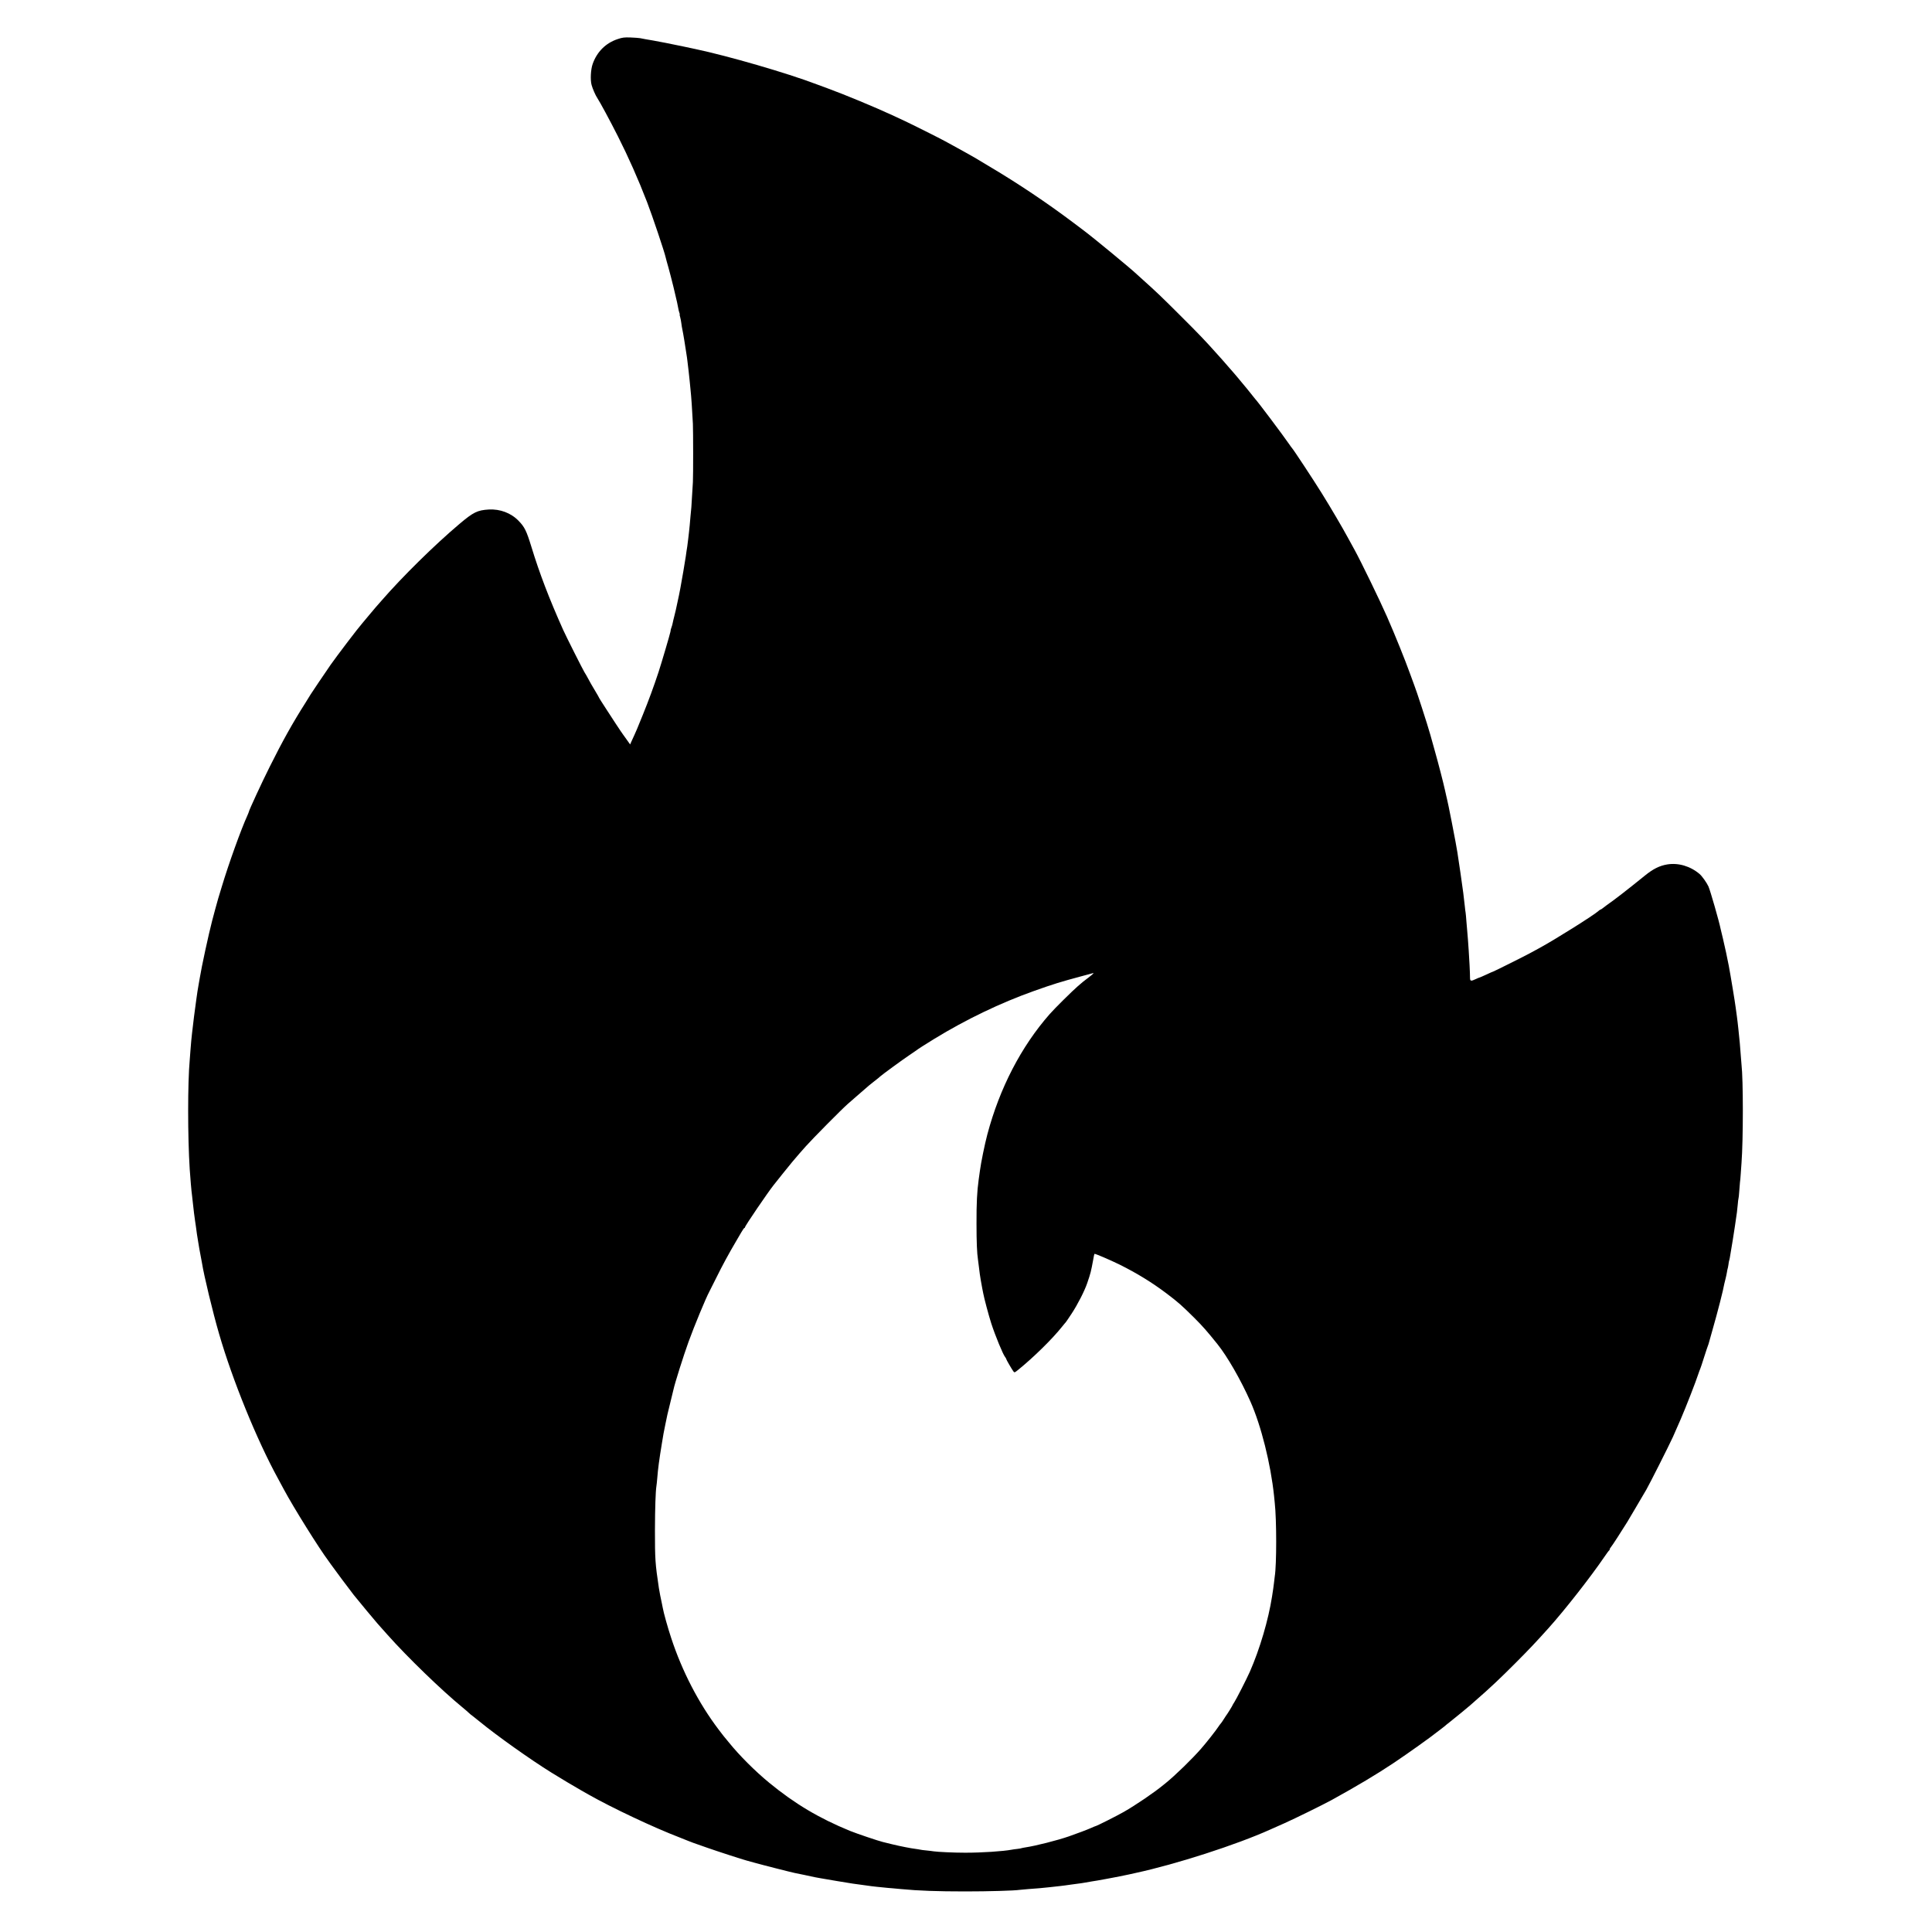
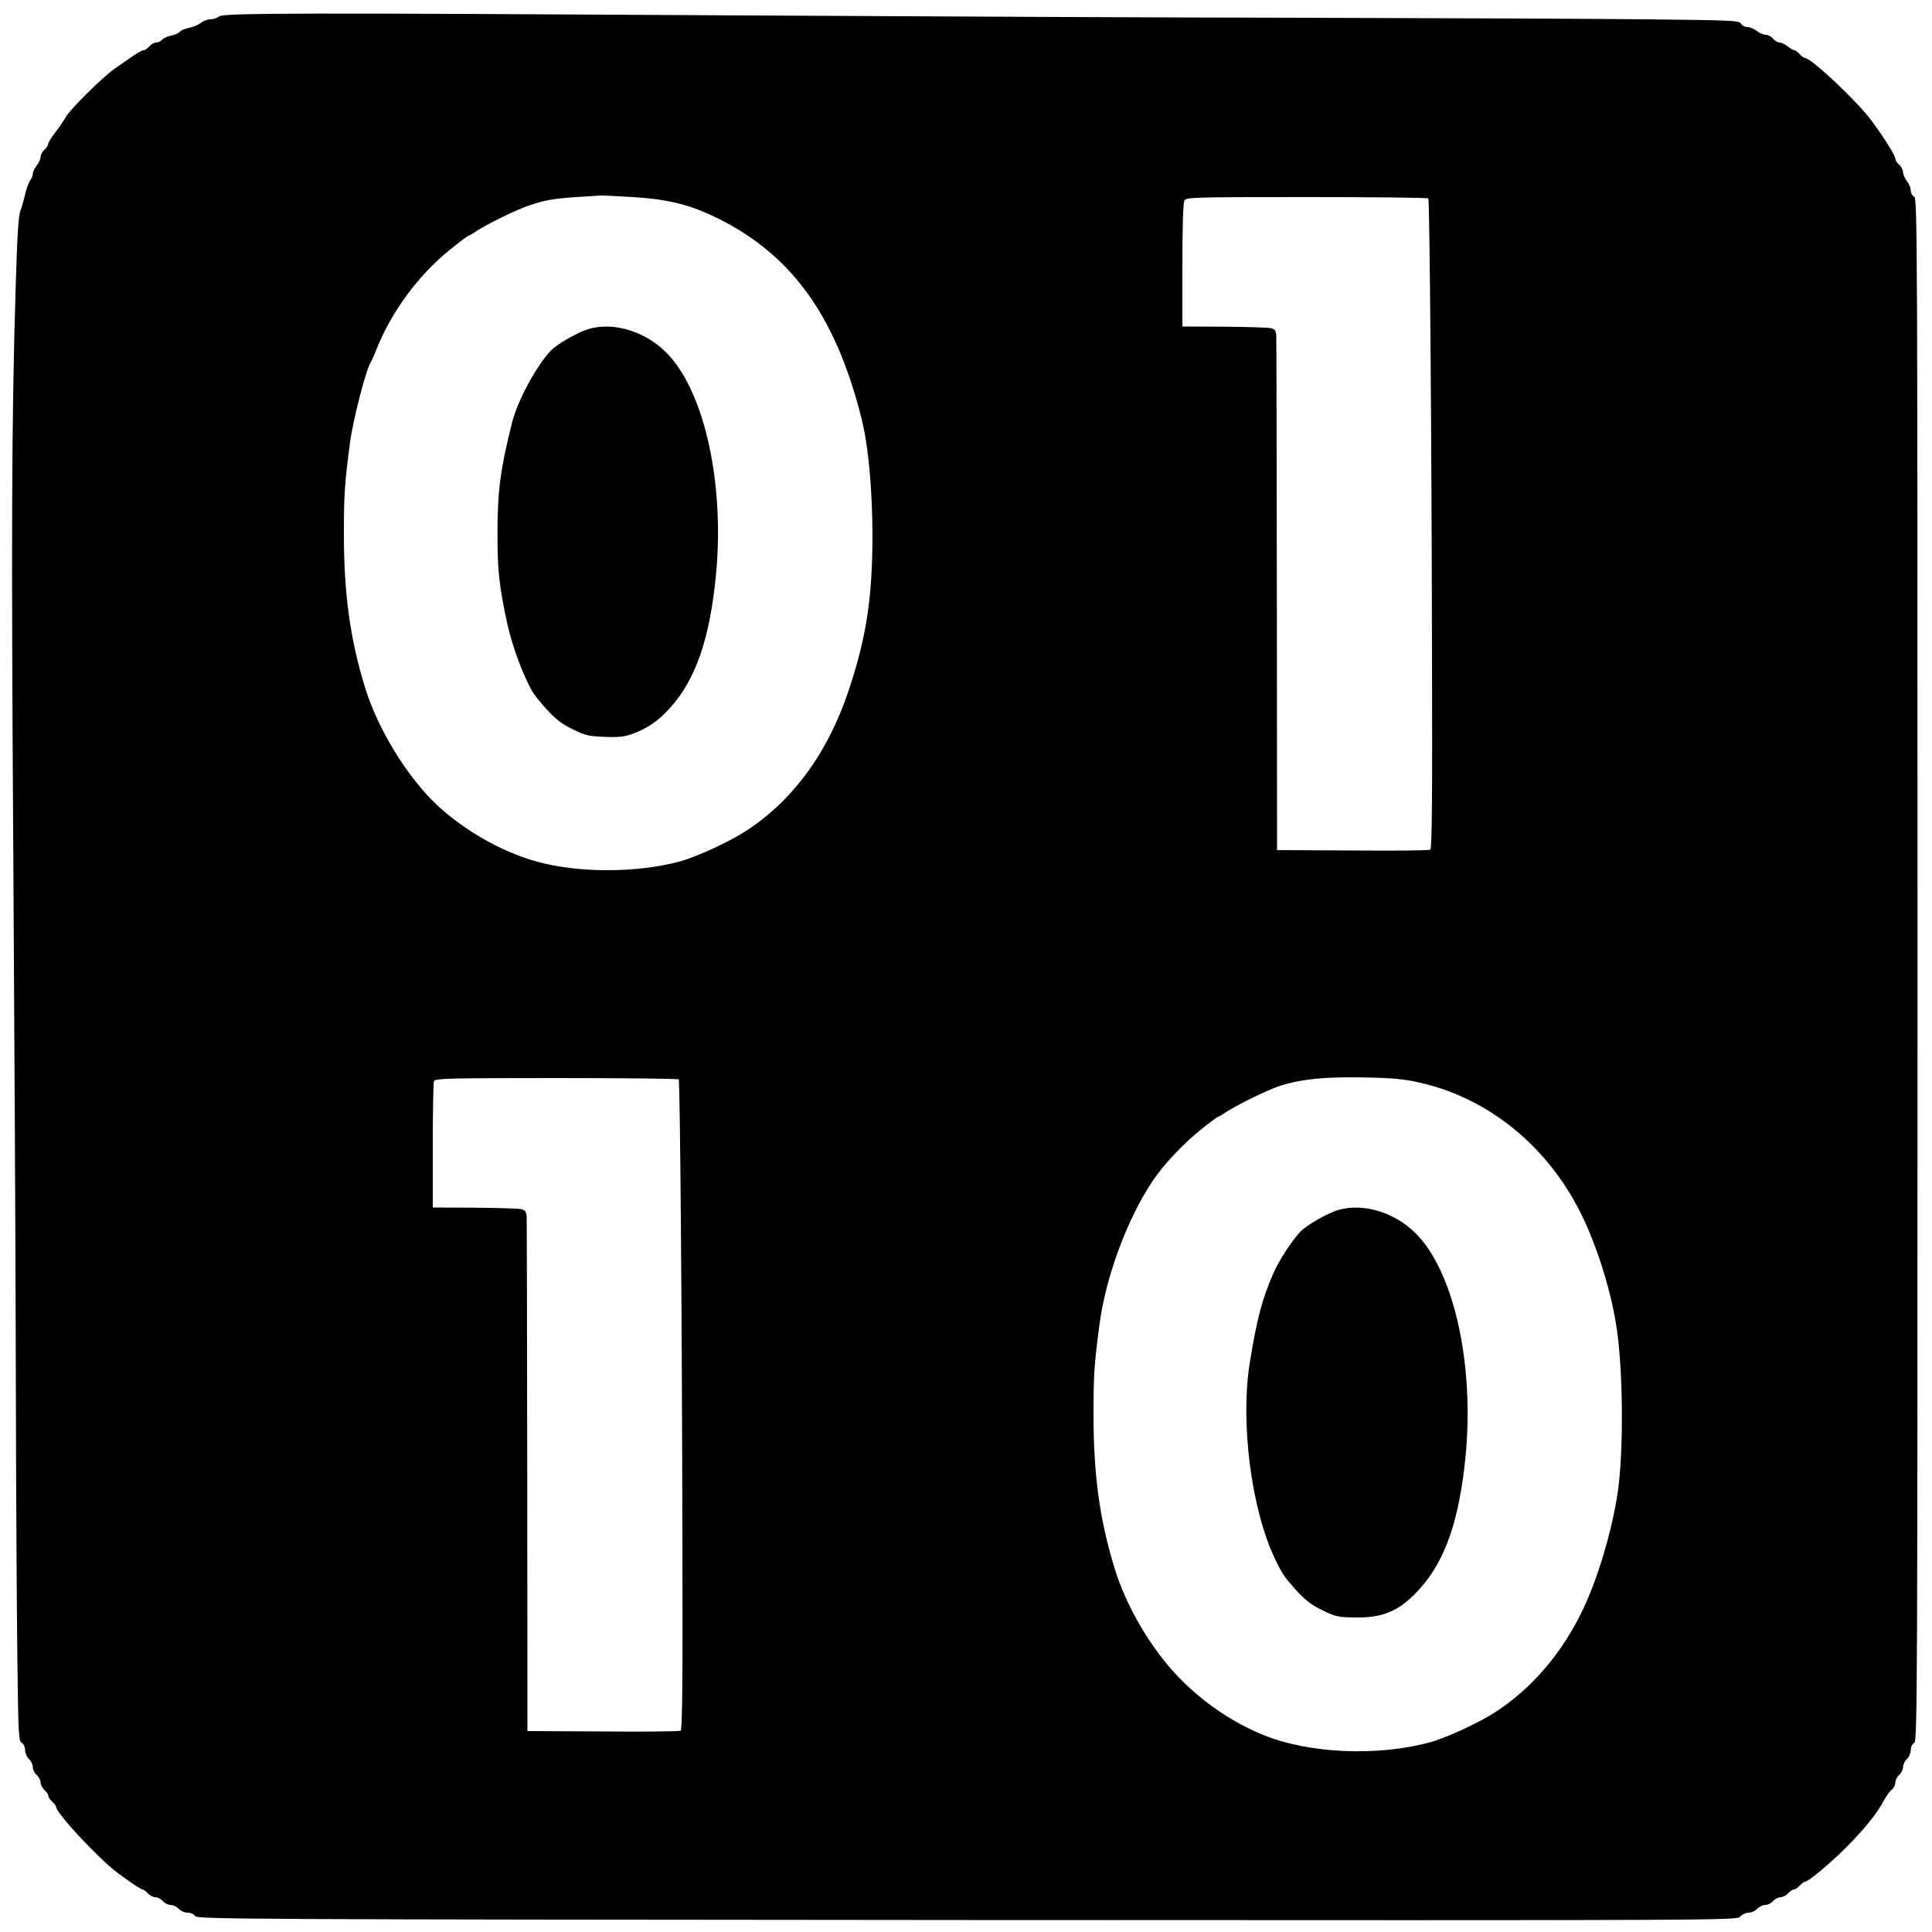
- <svg xmlns="http://www.w3.org/2000/svg" version="1.0" width="2500pt" height="2500pt" viewBox="0 0 2500 2500" preserveAspectRatio="xMidYMid meet">
-   <g transform="translate(0,2500) scale(0.1,-0.1)" fill="#000000" stroke="none">
-     <path d="M7992 24494 c-154 -51 -268 -165 -323 -322 -25 -71 -32 -204 -14 -271 12 -46 52 -138 75 -171 31 -46 163 -290 265 -492 135 -267 263 -555 378 -853 67 -174 227 -649 241 -717 3 -13 18 -70 35 -128 16 -58 46 -172 66 -255 48 -203 54 -227 61 -271 3 -20 10 -48 15 -61 5 -13 7 -23 4 -23 -2 0 1 -15 6 -32 5 -18 12 -53 15 -78 3 -25 9 -63 14 -85 5 -22 16 -85 25 -140 8 -55 20 -127 25 -160 6 -33 12 -80 15 -105 3 -25 10 -85 16 -135 6 -49 12 -109 14 -131 2 -23 6 -69 10 -103 10 -90 22 -264 31 -446 4 -101 5 -655 0 -755 -5 -95 -16 -273 -20 -325 -2 -22 -7 -74 -11 -115 -3 -41 -8 -93 -10 -115 -2 -22 -6 -61 -9 -87 -3 -27 -8 -69 -11 -95 -7 -63 -17 -133 -22 -158 -2 -11 -6 -40 -9 -65 -5 -40 -57 -345 -70 -410 -11 -53 -14 -71 -18 -92 -3 -13 -12 -57 -21 -98 -9 -41 -18 -83 -20 -93 -2 -9 -11 -44 -19 -78 -9 -33 -18 -74 -21 -89 -3 -16 -9 -39 -14 -52 -5 -13 -9 -26 -10 -30 0 -5 -1 -9 -2 -10 0 -2 -2 -12 -4 -24 -8 -40 -114 -399 -153 -519 -62 -188 -127 -365 -204 -555 -63 -158 -88 -217 -147 -344 l-17 -39 -42 59 c-23 32 -46 64 -51 71 -12 14 -172 257 -220 333 -19 30 -47 74 -63 98 -15 24 -28 45 -28 47 0 3 -19 35 -41 72 -40 65 -82 139 -120 211 -10 18 -22 38 -27 45 -10 12 -244 476 -275 547 -180 402 -305 728 -411 1075 -64 208 -88 256 -165 335 -98 102 -239 155 -386 147 -147 -9 -199 -34 -380 -187 -320 -270 -738 -682 -1006 -990 -40 -47 -76 -87 -79 -90 -3 -3 -39 -45 -80 -95 -41 -49 -82 -99 -92 -110 -59 -67 -318 -408 -408 -535 -71 -103 -254 -373 -260 -385 -3 -6 -33 -55 -68 -110 -164 -258 -296 -494 -461 -825 -100 -199 -271 -569 -271 -585 0 -3 -9 -24 -19 -48 -80 -174 -243 -627 -330 -917 -17 -58 -39 -127 -47 -155 -8 -27 -26 -90 -39 -140 -13 -49 -31 -117 -40 -150 -45 -172 -139 -606 -159 -735 -3 -19 -10 -57 -15 -85 -5 -27 -12 -70 -16 -95 -3 -25 -10 -72 -15 -105 -13 -84 -47 -357 -55 -435 -3 -36 -8 -79 -10 -95 -2 -17 -6 -71 -10 -120 -3 -50 -8 -109 -10 -132 -27 -293 -27 -992 0 -1413 7 -110 22 -285 30 -340 3 -19 7 -60 10 -90 8 -76 24 -211 29 -236 2 -12 7 -45 11 -75 6 -52 20 -145 30 -202 3 -15 9 -55 15 -90 6 -34 15 -82 20 -107 5 -25 11 -58 14 -75 23 -151 140 -638 221 -915 172 -595 488 -1372 761 -1870 22 -41 57 -105 76 -141 125 -234 458 -767 577 -925 9 -12 23 -32 31 -44 25 -37 257 -348 297 -398 68 -85 277 -336 308 -371 16 -19 35 -39 40 -45 6 -6 46 -52 90 -101 257 -289 699 -717 970 -939 33 -27 70 -59 81 -70 12 -12 34 -30 50 -41 15 -11 58 -45 94 -75 214 -176 657 -491 925 -657 92 -58 329 -199 385 -230 30 -17 73 -41 95 -54 303 -172 847 -429 1185 -558 47 -18 94 -37 105 -42 11 -5 40 -16 65 -25 25 -9 108 -38 185 -65 119 -42 457 -152 505 -164 8 -3 49 -14 90 -25 110 -31 496 -129 533 -136 18 -3 73 -14 122 -25 50 -11 113 -25 140 -30 28 -5 59 -11 71 -13 47 -9 382 -65 419 -70 22 -3 72 -10 110 -15 120 -17 159 -22 200 -26 22 -2 63 -6 90 -9 28 -3 77 -8 110 -10 33 -3 87 -8 120 -11 218 -21 464 -30 825 -30 303 0 638 10 701 20 13 2 62 6 109 10 127 9 186 14 285 25 50 6 110 13 135 15 41 5 83 10 150 20 14 2 48 7 75 10 28 3 73 10 100 15 28 5 64 11 80 14 29 4 119 19 180 31 17 3 53 10 80 15 41 7 160 31 225 45 8 2 47 10 85 19 521 112 1305 365 1740 561 17 7 98 43 180 80 144 64 501 240 615 302 325 179 587 335 805 481 181 121 488 340 560 399 6 5 28 22 50 38 22 17 42 32 45 35 3 4 39 33 80 65 71 56 232 188 256 210 6 6 37 33 70 62 178 154 318 286 519 488 176 177 252 257 421 445 214 238 550 668 725 925 30 44 57 81 62 83 4 2 7 9 7 15 0 6 8 20 18 31 15 17 129 193 209 322 13 20 178 302 247 419 43 75 290 564 343 680 31 70 43 97 101 230 65 150 198 491 228 585 8 25 19 54 24 65 5 11 28 79 50 150 23 72 45 139 50 150 5 11 10 29 13 40 3 11 23 83 45 160 71 248 140 518 155 605 3 14 10 43 16 65 6 22 13 58 17 80 3 22 8 43 9 46 2 3 7 28 11 55 3 27 8 52 10 55 2 3 5 19 8 35 30 178 49 292 66 409 28 188 28 189 36 275 3 41 8 78 10 82 2 3 7 46 10 95 3 48 7 99 9 113 3 14 7 63 10 110 4 47 8 110 10 140 23 304 23 1080 0 1275 -2 17 -6 73 -10 125 -7 107 -15 189 -30 330 -2 19 -7 60 -10 90 -3 30 -8 66 -10 80 -2 14 -9 63 -15 110 -9 72 -66 418 -90 545 -18 96 -51 248 -75 349 -15 60 -28 116 -30 125 -18 93 -135 501 -158 551 -22 48 -84 135 -114 160 -121 103 -276 148 -421 124 -99 -17 -181 -58 -287 -144 -225 -182 -385 -307 -493 -382 -18 -13 -42 -31 -54 -41 -11 -9 -24 -17 -28 -17 -3 0 -15 -8 -26 -18 -57 -53 -567 -373 -759 -477 -38 -21 -95 -52 -125 -68 -61 -34 -468 -237 -474 -237 -3 0 -44 -18 -91 -40 -47 -22 -89 -40 -93 -40 -4 -1 -25 -9 -47 -20 -61 -29 -73 -27 -73 18 1 45 -11 275 -17 352 -2 30 -7 95 -10 143 -3 48 -8 102 -10 120 -2 18 -6 70 -10 117 -3 47 -8 96 -10 110 -3 14 -7 50 -10 80 -14 135 -22 192 -56 430 -42 285 -44 299 -65 410 -26 140 -74 385 -89 455 -23 108 -24 109 -29 130 -3 11 -11 49 -19 85 -22 99 -81 328 -128 495 -23 83 -50 179 -60 215 -36 131 -185 588 -209 645 -5 11 -30 79 -55 150 -65 180 -190 491 -297 735 -92 210 -341 722 -420 865 -25 44 -63 114 -85 155 -74 137 -224 392 -341 580 -105 169 -368 568 -382 580 -4 3 -21 28 -40 55 -70 103 -416 564 -440 585 -3 3 -21 25 -40 50 -19 25 -48 61 -65 81 -16 19 -39 46 -50 60 -38 47 -120 144 -125 149 -3 3 -34 39 -70 80 -36 41 -69 80 -75 86 -5 6 -41 46 -80 89 -141 158 -224 245 -460 480 -235 235 -323 319 -481 460 -43 39 -85 77 -94 85 -74 70 -559 470 -676 557 -16 12 -82 61 -146 110 -333 250 -698 495 -1063 712 -93 56 -177 106 -185 111 -33 20 -230 130 -295 165 -38 21 -88 48 -110 60 -51 29 -439 223 -525 263 -36 17 -105 49 -155 72 -218 101 -612 265 -831 345 -55 20 -121 45 -149 55 -387 147 -1140 365 -1565 455 -8 2 -80 17 -160 34 -137 29 -335 68 -390 77 -65 11 -132 22 -167 30 -16 3 -71 7 -123 9 -81 3 -106 0 -168 -21z m6154 -12093 c-3 -4 -31 -28 -63 -52 -32 -24 -63 -48 -70 -54 -6 -5 -37 -32 -70 -60 -64 -55 -296 -284 -358 -355 -370 -420 -650 -960 -809 -1560 -33 -124 -82 -363 -96 -470 -6 -47 -13 -98 -16 -115 -21 -150 -29 -305 -28 -570 0 -237 6 -380 19 -465 2 -14 6 -45 9 -70 13 -107 17 -138 27 -195 5 -33 14 -80 19 -105 5 -25 12 -56 14 -70 10 -57 70 -283 103 -385 52 -160 152 -403 180 -436 7 -8 13 -19 13 -23 0 -9 71 -131 93 -161 14 -19 16 -18 63 20 202 164 443 401 569 560 22 28 43 52 46 55 3 3 38 54 78 115 75 114 164 288 199 390 45 131 50 153 77 299 7 43 15 80 17 81 6 6 199 -77 322 -137 227 -113 420 -231 615 -378 148 -112 197 -156 352 -310 109 -108 170 -178 301 -341 129 -160 303 -463 428 -744 139 -312 263 -809 306 -1220 2 -27 7 -68 9 -90 25 -224 25 -803 0 -956 -2 -13 -7 -51 -10 -84 -8 -67 -9 -70 -25 -175 -47 -301 -158 -678 -286 -970 -40 -91 -181 -367 -204 -400 -11 -16 -20 -31 -20 -34 0 -5 -72 -122 -88 -141 -4 -5 -18 -27 -31 -48 -13 -21 -28 -43 -35 -50 -6 -6 -19 -24 -29 -39 -26 -42 -162 -215 -226 -287 -114 -131 -333 -344 -459 -446 -7 -5 -18 -14 -25 -20 -124 -102 -358 -261 -517 -352 -95 -54 -352 -183 -364 -183 -3 0 -29 -11 -58 -24 -49 -22 -176 -70 -288 -109 -147 -51 -431 -123 -560 -142 -24 -4 -47 -8 -51 -10 -3 -2 -28 -7 -56 -10 -27 -3 -60 -7 -72 -10 -112 -21 -382 -39 -601 -39 -150 0 -358 10 -410 18 -14 3 -54 7 -90 11 -36 3 -74 8 -85 11 -11 2 -36 7 -55 9 -61 7 -202 35 -305 60 -55 14 -110 28 -122 30 -55 13 -337 108 -423 143 -403 165 -716 352 -1045 622 -185 152 -388 355 -525 525 -36 44 -67 82 -70 85 -3 3 -31 39 -62 81 -257 339 -472 754 -613 1184 -42 126 -99 329 -109 390 -3 17 -8 41 -11 55 -11 47 -36 175 -39 200 -48 321 -51 372 -51 750 1 290 8 498 19 570 3 14 7 61 11 104 10 124 23 225 61 456 20 123 19 117 44 240 12 58 23 114 26 125 2 11 20 85 40 165 19 80 37 152 39 160 17 81 130 438 194 615 73 202 224 567 270 652 5 10 46 91 91 181 74 151 166 320 253 467 20 33 50 86 69 118 18 31 36 57 40 57 5 0 8 4 8 9 0 18 297 453 370 545 6 6 58 72 117 147 91 114 173 213 218 263 6 6 44 49 85 96 78 88 461 476 540 545 25 22 95 83 155 135 61 52 112 97 115 100 3 3 37 30 75 60 39 30 72 57 75 61 11 13 291 218 375 274 50 33 92 62 95 65 9 9 115 77 231 148 412 252 854 464 1289 619 244 87 348 119 605 188 88 23 161 43 163 44 2 0 1 -3 -2 -8z" />
+ <svg xmlns="http://www.w3.org/2000/svg" version="1.0" width="1000pt" height="1000pt" viewBox="0 0 1000 1000" preserveAspectRatio="xMidYMid meet">
+   <g transform="translate(0,1000) scale(0.1,-0.1)" fill="#000000" stroke="none">
+     <path d="M1134 9915 c-10 -8 -31 -15 -45 -15 -15 0 -37 -8 -50 -19 -13 -10 -40 -21 -60 -25 -21 -4 -42 -13 -48 -20 -7 -8 -27 -17 -45 -20 -19 -4 -39 -13 -46 -21 -7 -8 -21 -15 -31 -15 -11 0 -27 -9 -36 -20 -10 -11 -23 -20 -30 -20 -7 0 -32 -14 -55 -30 -24 -17 -66 -46 -94 -65 -61 -42 -235 -214 -255 -253 -8 -15 -31 -49 -51 -75 -21 -27 -38 -54 -38 -61 0 -7 -9 -21 -20 -31 -11 -10 -20 -27 -20 -37 0 -11 -9 -31 -20 -45 -11 -14 -20 -33 -20 -42 0 -9 -7 -26 -15 -37 -8 -12 -19 -43 -25 -70 -6 -27 -17 -65 -24 -84 -11 -26 -17 -131 -25 -400 -21 -694 -23 -1272 -12 -2955 6 -929 12 -2151 13 -2715 1 -564 5 -1211 8 -1438 5 -380 6 -414 23 -423 10 -6 17 -22 17 -38 0 -15 9 -36 20 -46 11 -10 20 -29 20 -42 0 -13 9 -31 20 -40 11 -10 20 -27 20 -39 0 -11 9 -29 20 -39 11 -10 20 -23 20 -30 0 -7 9 -20 20 -30 11 -10 20 -22 20 -27 0 -32 225 -273 320 -343 79 -58 120 -85 129 -85 4 0 16 -9 26 -20 10 -11 28 -20 39 -20 12 0 29 -9 39 -20 9 -11 27 -20 40 -20 13 0 32 -9 42 -20 10 -11 31 -20 46 -20 16 0 32 -7 38 -17 9 -17 211 -18 3995 -21 3978 -2 3986 -2 4003 18 10 11 29 20 44 20 14 0 34 9 44 20 10 11 29 20 42 20 13 0 31 9 40 20 10 11 27 20 39 20 11 0 29 9 39 20 10 11 23 20 30 20 7 0 20 9 30 20 10 11 22 20 27 20 17 0 123 88 212 176 98 99 160 175 197 245 13 24 32 50 42 57 9 7 17 23 17 35 0 13 9 30 20 40 11 9 20 27 20 40 0 13 9 32 20 42 11 10 20 31 20 46 0 16 7 32 18 38 16 9 17 210 17 4001 0 3791 -1 3992 -17 4001 -10 6 -18 20 -18 33 0 13 -9 35 -20 49 -11 14 -20 35 -20 46 0 12 -9 29 -20 38 -11 10 -20 24 -20 33 -1 16 -52 99 -122 194 -74 101 -313 326 -346 326 -5 0 -17 9 -27 20 -10 11 -22 20 -27 20 -6 0 -21 9 -35 20 -14 11 -33 20 -42 20 -9 0 -24 9 -34 20 -9 11 -26 20 -38 20 -11 0 -32 9 -46 20 -14 11 -36 20 -49 20 -13 0 -27 8 -33 18 -9 16 -46 17 -483 22 -260 3 -1051 6 -1758 8 -707 1 -2003 7 -2880 12 -2364 14 -2732 13 -2756 -5z m2141 -935 c171 -10 285 -37 411 -96 401 -188 637 -507 773 -1049 42 -167 63 -453 55 -730 -8 -252 -40 -433 -120 -675 -108 -326 -292 -577 -539 -735 -88 -56 -254 -132 -337 -154 -223 -60 -525 -60 -738 -1 -182 50 -375 160 -519 294 -154 145 -307 395 -372 609 -77 250 -109 484 -109 793 0 206 4 261 31 469 16 123 84 384 108 420 4 6 18 37 31 70 77 193 216 381 377 511 50 41 95 74 98 74 4 0 19 9 34 19 49 35 220 119 284 139 99 32 119 35 362 50 11 1 88 -3 170 -8z m4118 -7 c7 -12 17 -1228 19 -2361 2 -742 0 -1005 -9 -1010 -6 -4 -187 -6 -402 -4 l-391 2 -1 1313 c-1 721 -2 1328 -3 1347 -1 27 -6 35 -26 41 -14 4 -123 7 -242 8 l-218 1 0 316 c0 198 4 322 10 335 10 18 28 19 635 19 343 0 626 -3 628 -7z m-18 -4583 c333 -83 621 -316 792 -640 92 -173 176 -438 203 -640 32 -229 33 -626 4 -830 -29 -198 -101 -442 -179 -607 -107 -227 -268 -415 -460 -538 -88 -56 -254 -132 -337 -154 -272 -73 -623 -57 -857 38 -158 64 -306 164 -431 290 -147 149 -280 372 -341 574 -77 250 -109 484 -109 793 0 206 3 257 31 469 32 246 145 550 277 745 54 81 153 186 239 256 50 41 95 74 98 74 4 0 19 9 34 19 49 35 220 119 284 140 119 38 248 50 492 43 120 -4 172 -10 260 -32z m-3862 23 c7 -12 17 -1228 19 -2361 2 -742 0 -1005 -9 -1010 -6 -4 -187 -6 -402 -4 l-391 2 -1 1313 c-1 721 -2 1328 -3 1347 -1 27 -7 36 -26 41 -14 4 -123 7 -242 8 l-218 1 0 319 c0 176 3 326 6 335 6 14 71 16 634 16 346 0 631 -3 633 -7z" />
+     <path d="M3043 8296 c-59 -19 -163 -79 -194 -113 -76 -82 -169 -256 -198 -368 -61 -242 -76 -356 -76 -575 0 -195 8 -271 51 -470 26 -116 78 -257 129 -349 7 -13 40 -54 73 -91 46 -51 78 -76 135 -104 67 -33 84 -37 168 -40 76 -3 104 1 149 18 75 28 130 67 190 134 132 147 204 358 236 687 44 464 -55 926 -241 1133 -111 123 -285 180 -422 138z" />
+     <path d="M6923 3736 c-59 -19 -163 -79 -194 -113 -45 -48 -114 -155 -140 -218 -57 -132 -82 -226 -120 -457 -50 -309 7 -760 131 -1018 36 -76 46 -90 108 -160 46 -51 78 -76 135 -104 70 -34 82 -37 174 -38 146 -2 231 36 333 150 132 147 204 358 236 687 44 464 -55 926 -241 1133 -110 123 -286 180 -422 138z" />
  </g>
</svg>
